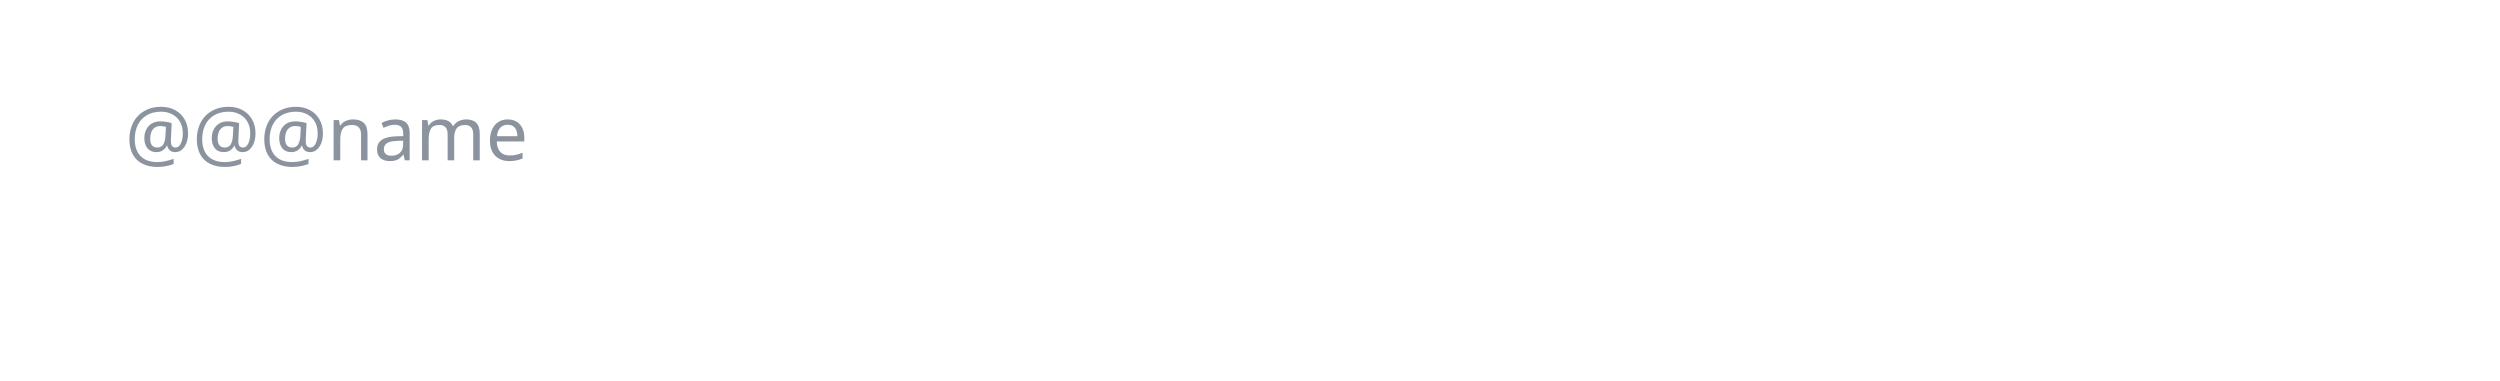
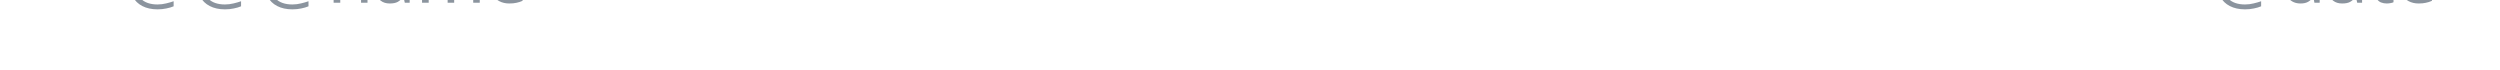
<svg xmlns="http://www.w3.org/2000/svg" width="400" height="@height" viewBox="0 0 400 @height" fill="none">

  

  @langs

  <a href="https://github.com/@name" target="_blank">
    <text x="20" y="@foot" font-family="'Segoe UI', -apple-system, sans-serif" font-size="12" fill="#8b949e">
        @@@name
    </text>
+     <text x="390" y="@foot" font-family="'Segoe UI', -apple-system, sans-serif" font-size="12" text-anchor="end" fill="#8b949e">
+         @date
+     </text>
  </a>
  <defs>
    <linearGradient id="cardGradient" x1="0%" y1="0%" x2="100%" y2="100%">
      <stop offset="0%" style="stop-color:rgba(255,255,255,0.05);stop-opacity:1" />
      <stop offset="100%" style="stop-color:rgba(255,255,255,0.01);stop-opacity:1" />
    </linearGradient>
  </defs>
  <rect width="400" height="@height" rx="12" fill="url(#cardGradient)" />
</svg>
